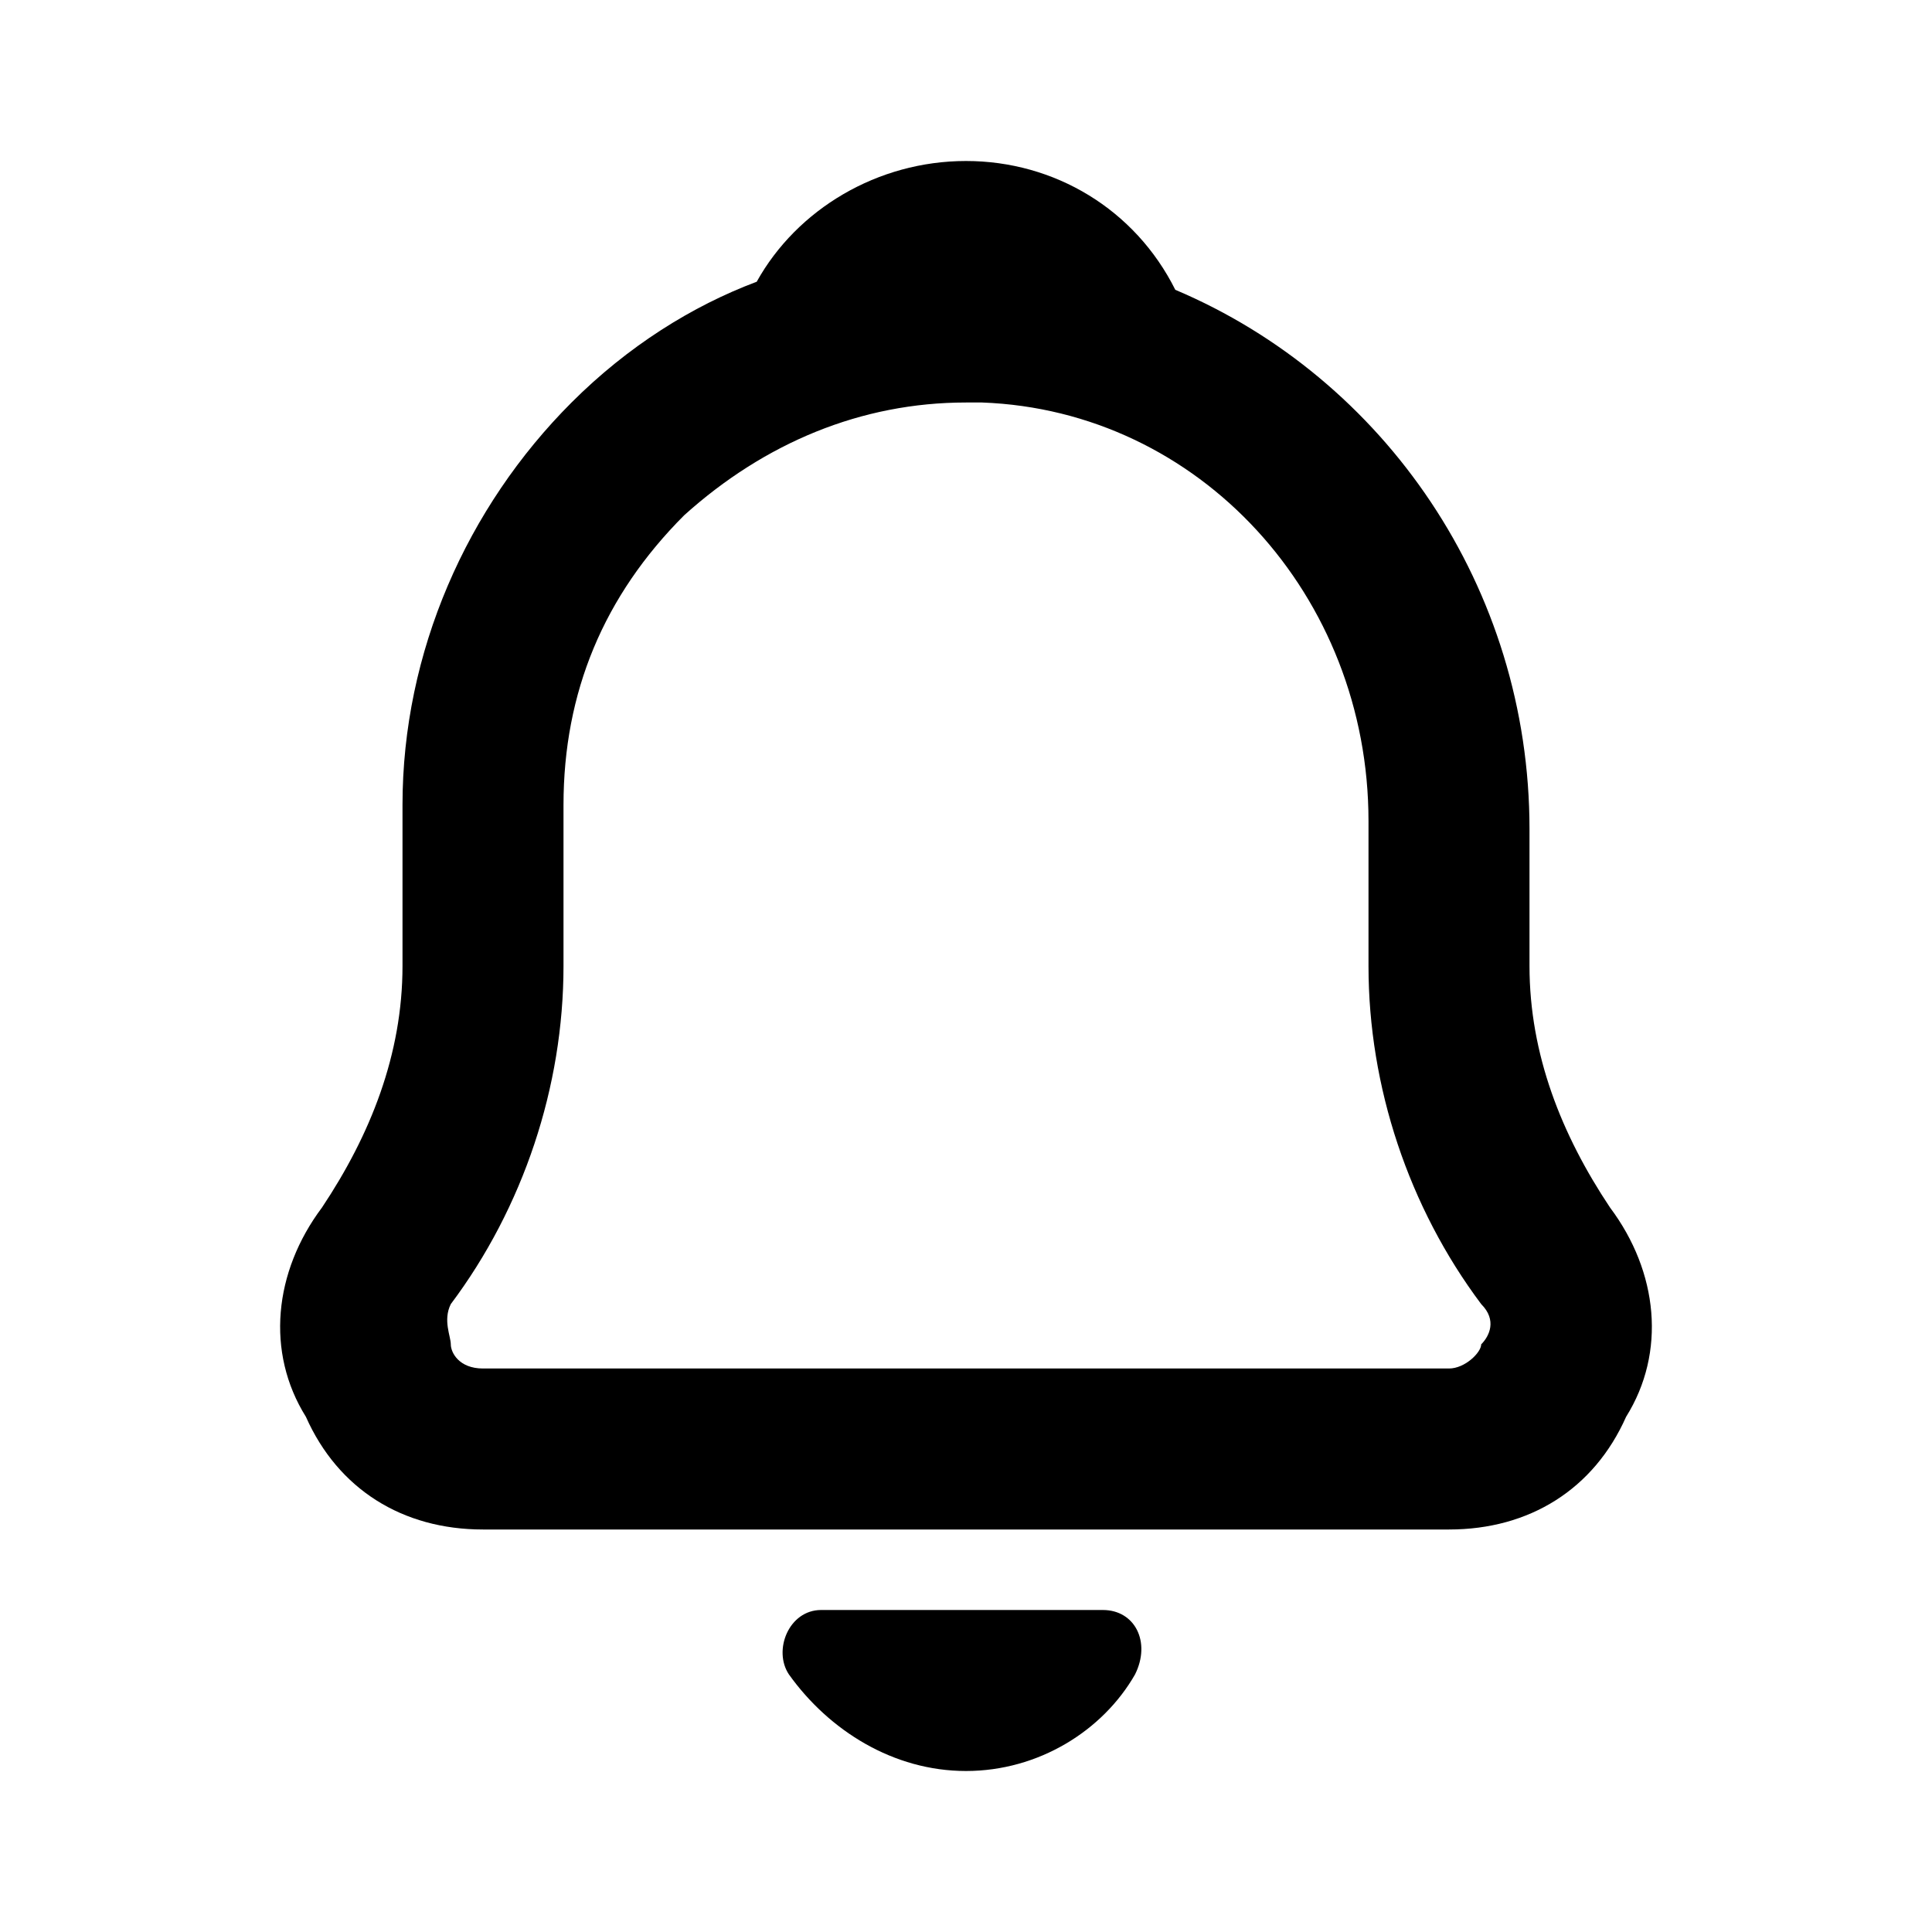
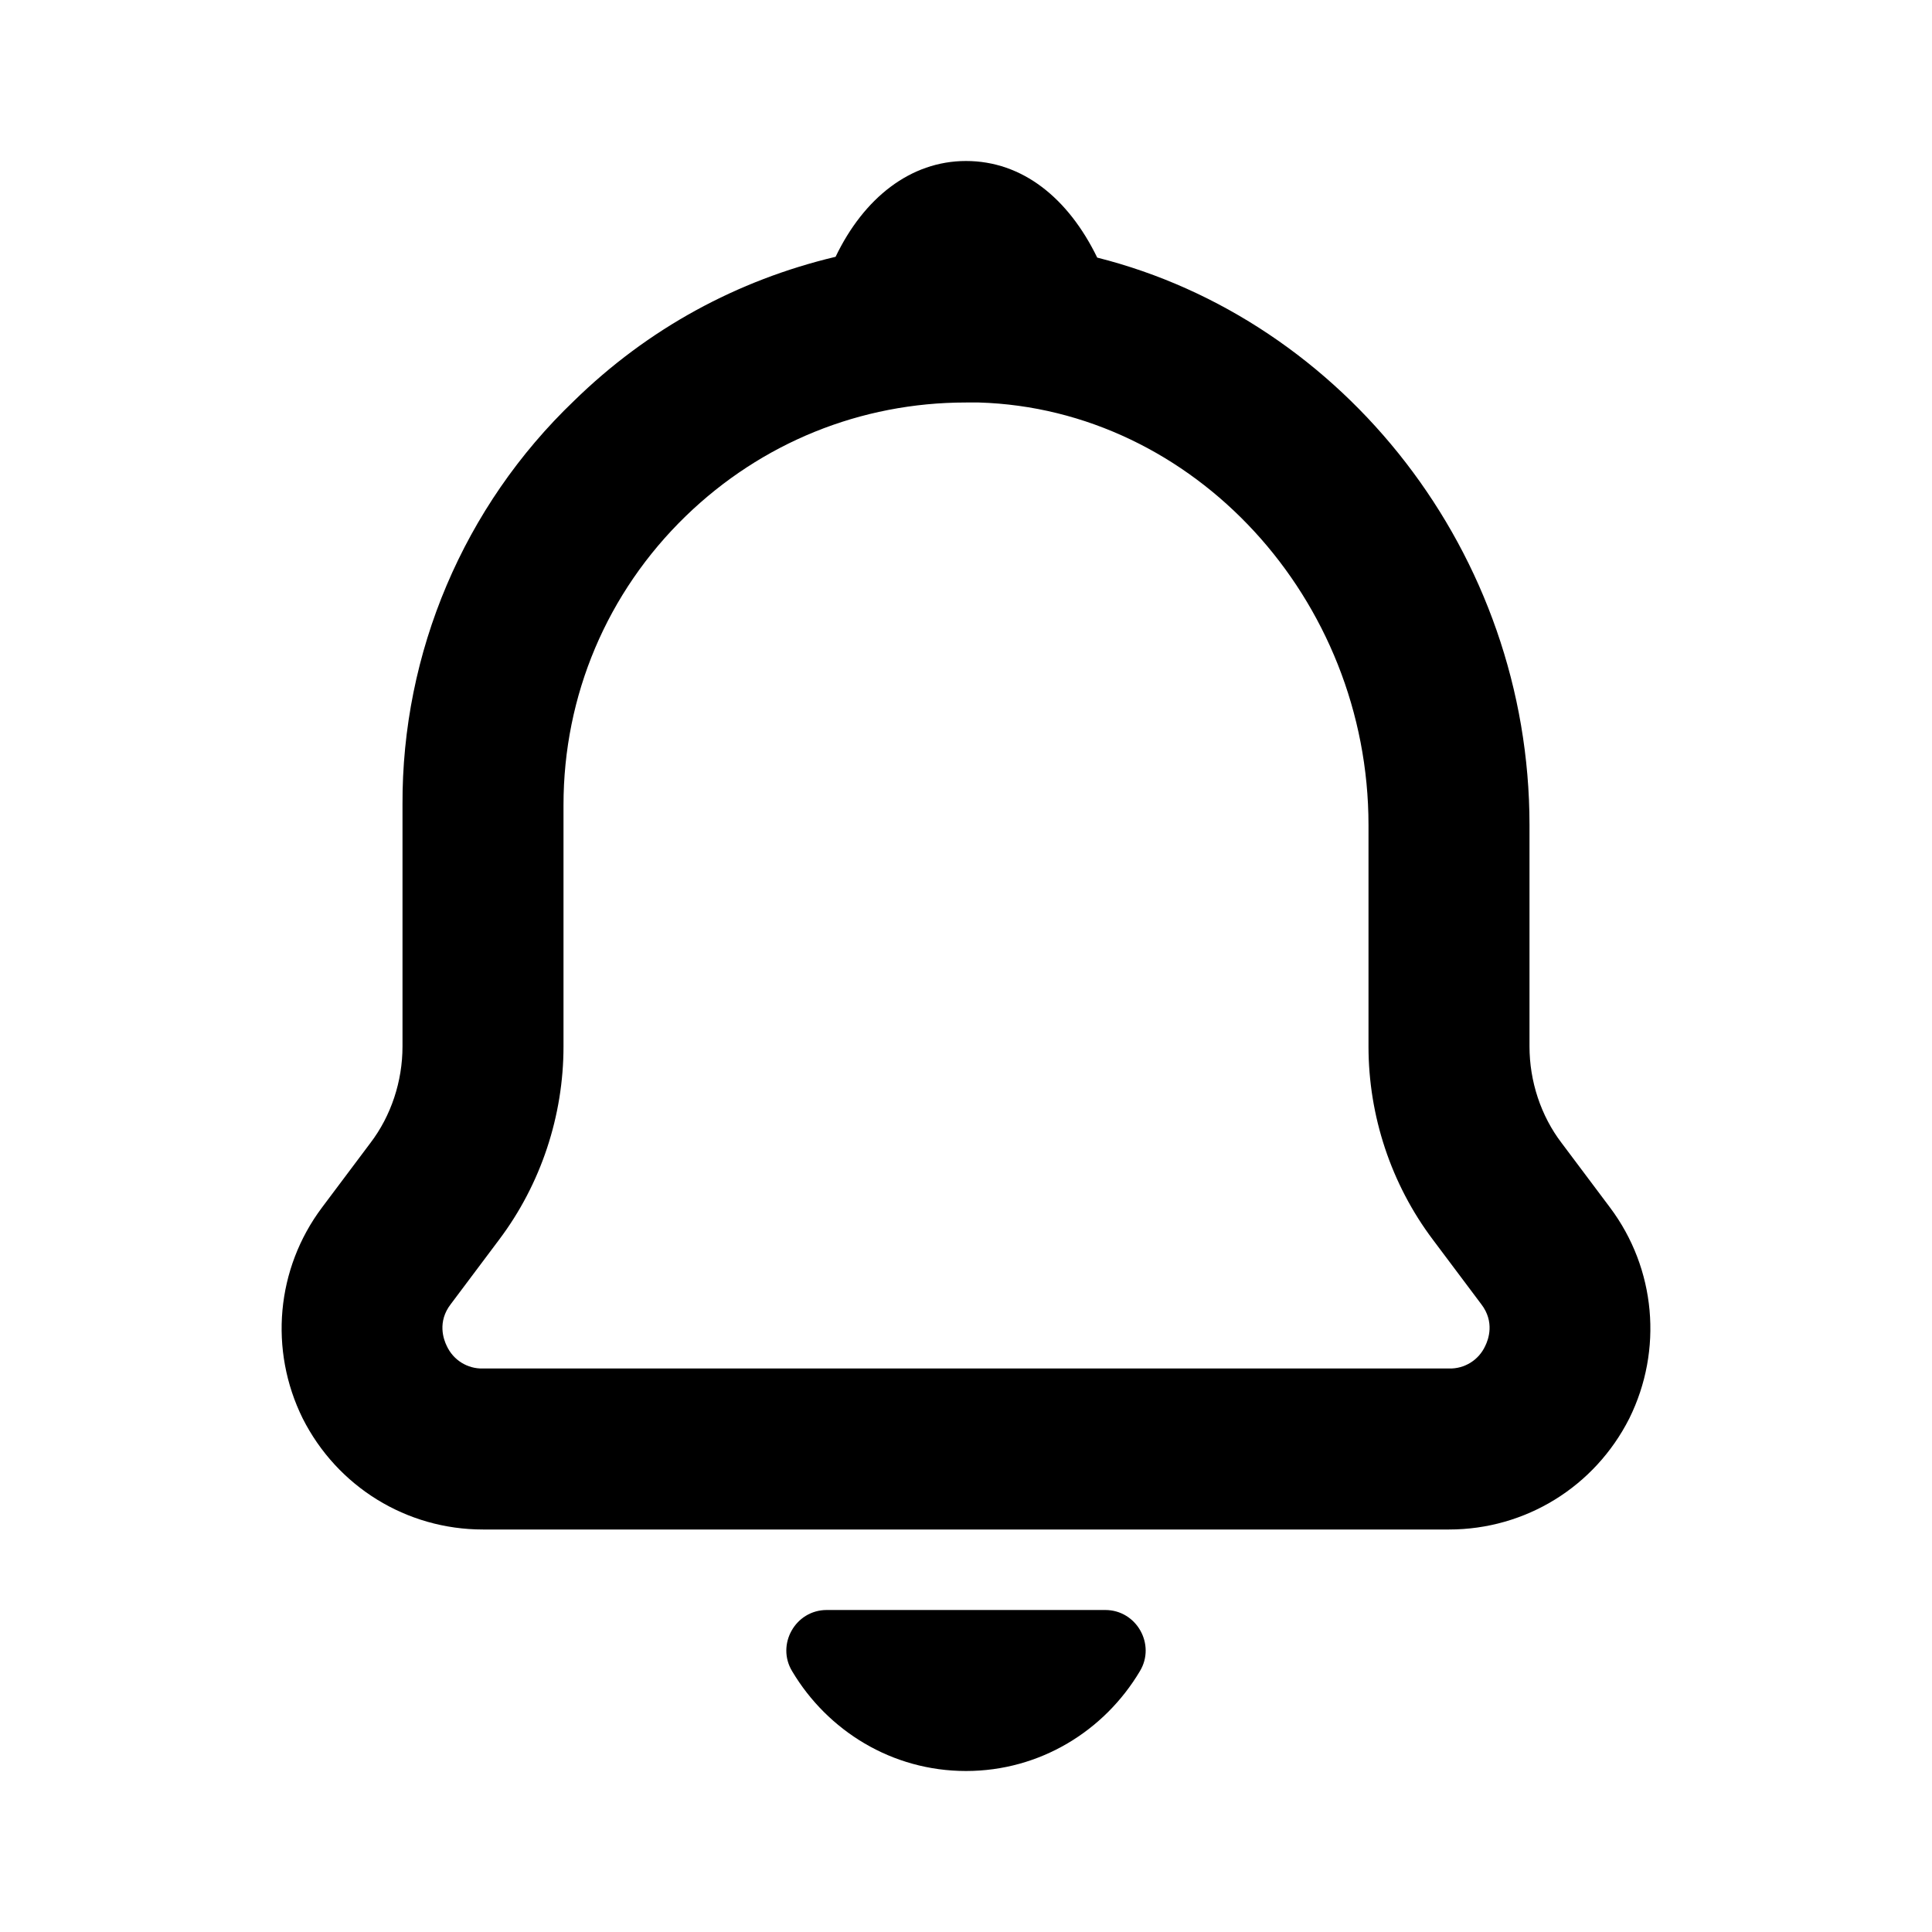
<svg xmlns="http://www.w3.org/2000/svg" width="24" height="24" viewBox="0 0 24 24" fill="currentColor">
-   <path d="M20 15c-.6-.9-1-1.9-1-3v-1.7c0-3-1.8-5.6-4.4-6.7-.5-1-1.5-1.6-2.6-1.6s-2.1.6-2.6 1.5c-.8.3-1.6.8-2.3 1.5C5.8 6.3 5 8.1 5 10v2c0 1.1-.4 2.1-1 3-.6.8-.7 1.8-.2 2.6C4.2 18.5 5 19 6 19h12c1 0 1.8-.5 2.2-1.4.5-.8.4-1.8-.2-2.6zm-1.6 1.7c0 .1-.2.3-.4.3H6c-.3 0-.4-.2-.4-.3 0-.1-.1-.3 0-.5C6.5 15 7 13.5 7 12v-2c0-1.4.5-2.6 1.5-3.6C9.5 5.5 10.7 5 12 5h.2c2.7.1 4.8 2.4 4.8 5.2V12c0 1.5.5 3 1.4 4.2.2.2.1.4 0 .5zM13.7 20c.4 0 .6.4.4.8-.4.7-1.2 1.2-2.1 1.2-.9 0-1.7-.5-2.2-1.2-.2-.3 0-.8.4-.8h3.5z" />
+   <path d="M20 15l-.6-.8c-.26-.34-.4-.77-.4-1.2v-2.75c0-3.38-2.31-6.28-5.37-7.05C13.27 2.46 12.7 2 12 2c-.69 0-1.27.46-1.62 1.19-1.22.29-2.33.89-3.25 1.79A6.903 6.903 0 005 10v3c0 .43-.14.86-.4 1.2L4 15c-.57.76-.66 1.77-.24 2.62C4.19 18.47 5.05 19 6 19h12c.95 0 1.81-.53 2.24-1.38.42-.85.33-1.86-.24-2.62zm-1.55 1.72A.48.48 0 0118 17H6a.48.48 0 01-.45-.28c-.04-.08-.12-.3.05-.52l.6-.8c.52-.69.8-1.54.8-2.4v-3c0-1.36.54-2.64 1.52-3.59C9.46 5.5 10.69 5 12 5h.16c2.67.08 4.84 2.44 4.84 5.25V13c0 .86.28 1.71.8 2.4l.6.8c.17.22.09.44.05.52zM13.73 20c.39 0 .63.43.43.76C13.72 21.5 12.92 22 12 22c-.92 0-1.72-.5-2.16-1.24-.2-.33.04-.76.43-.76h3.46z" />
</svg>
